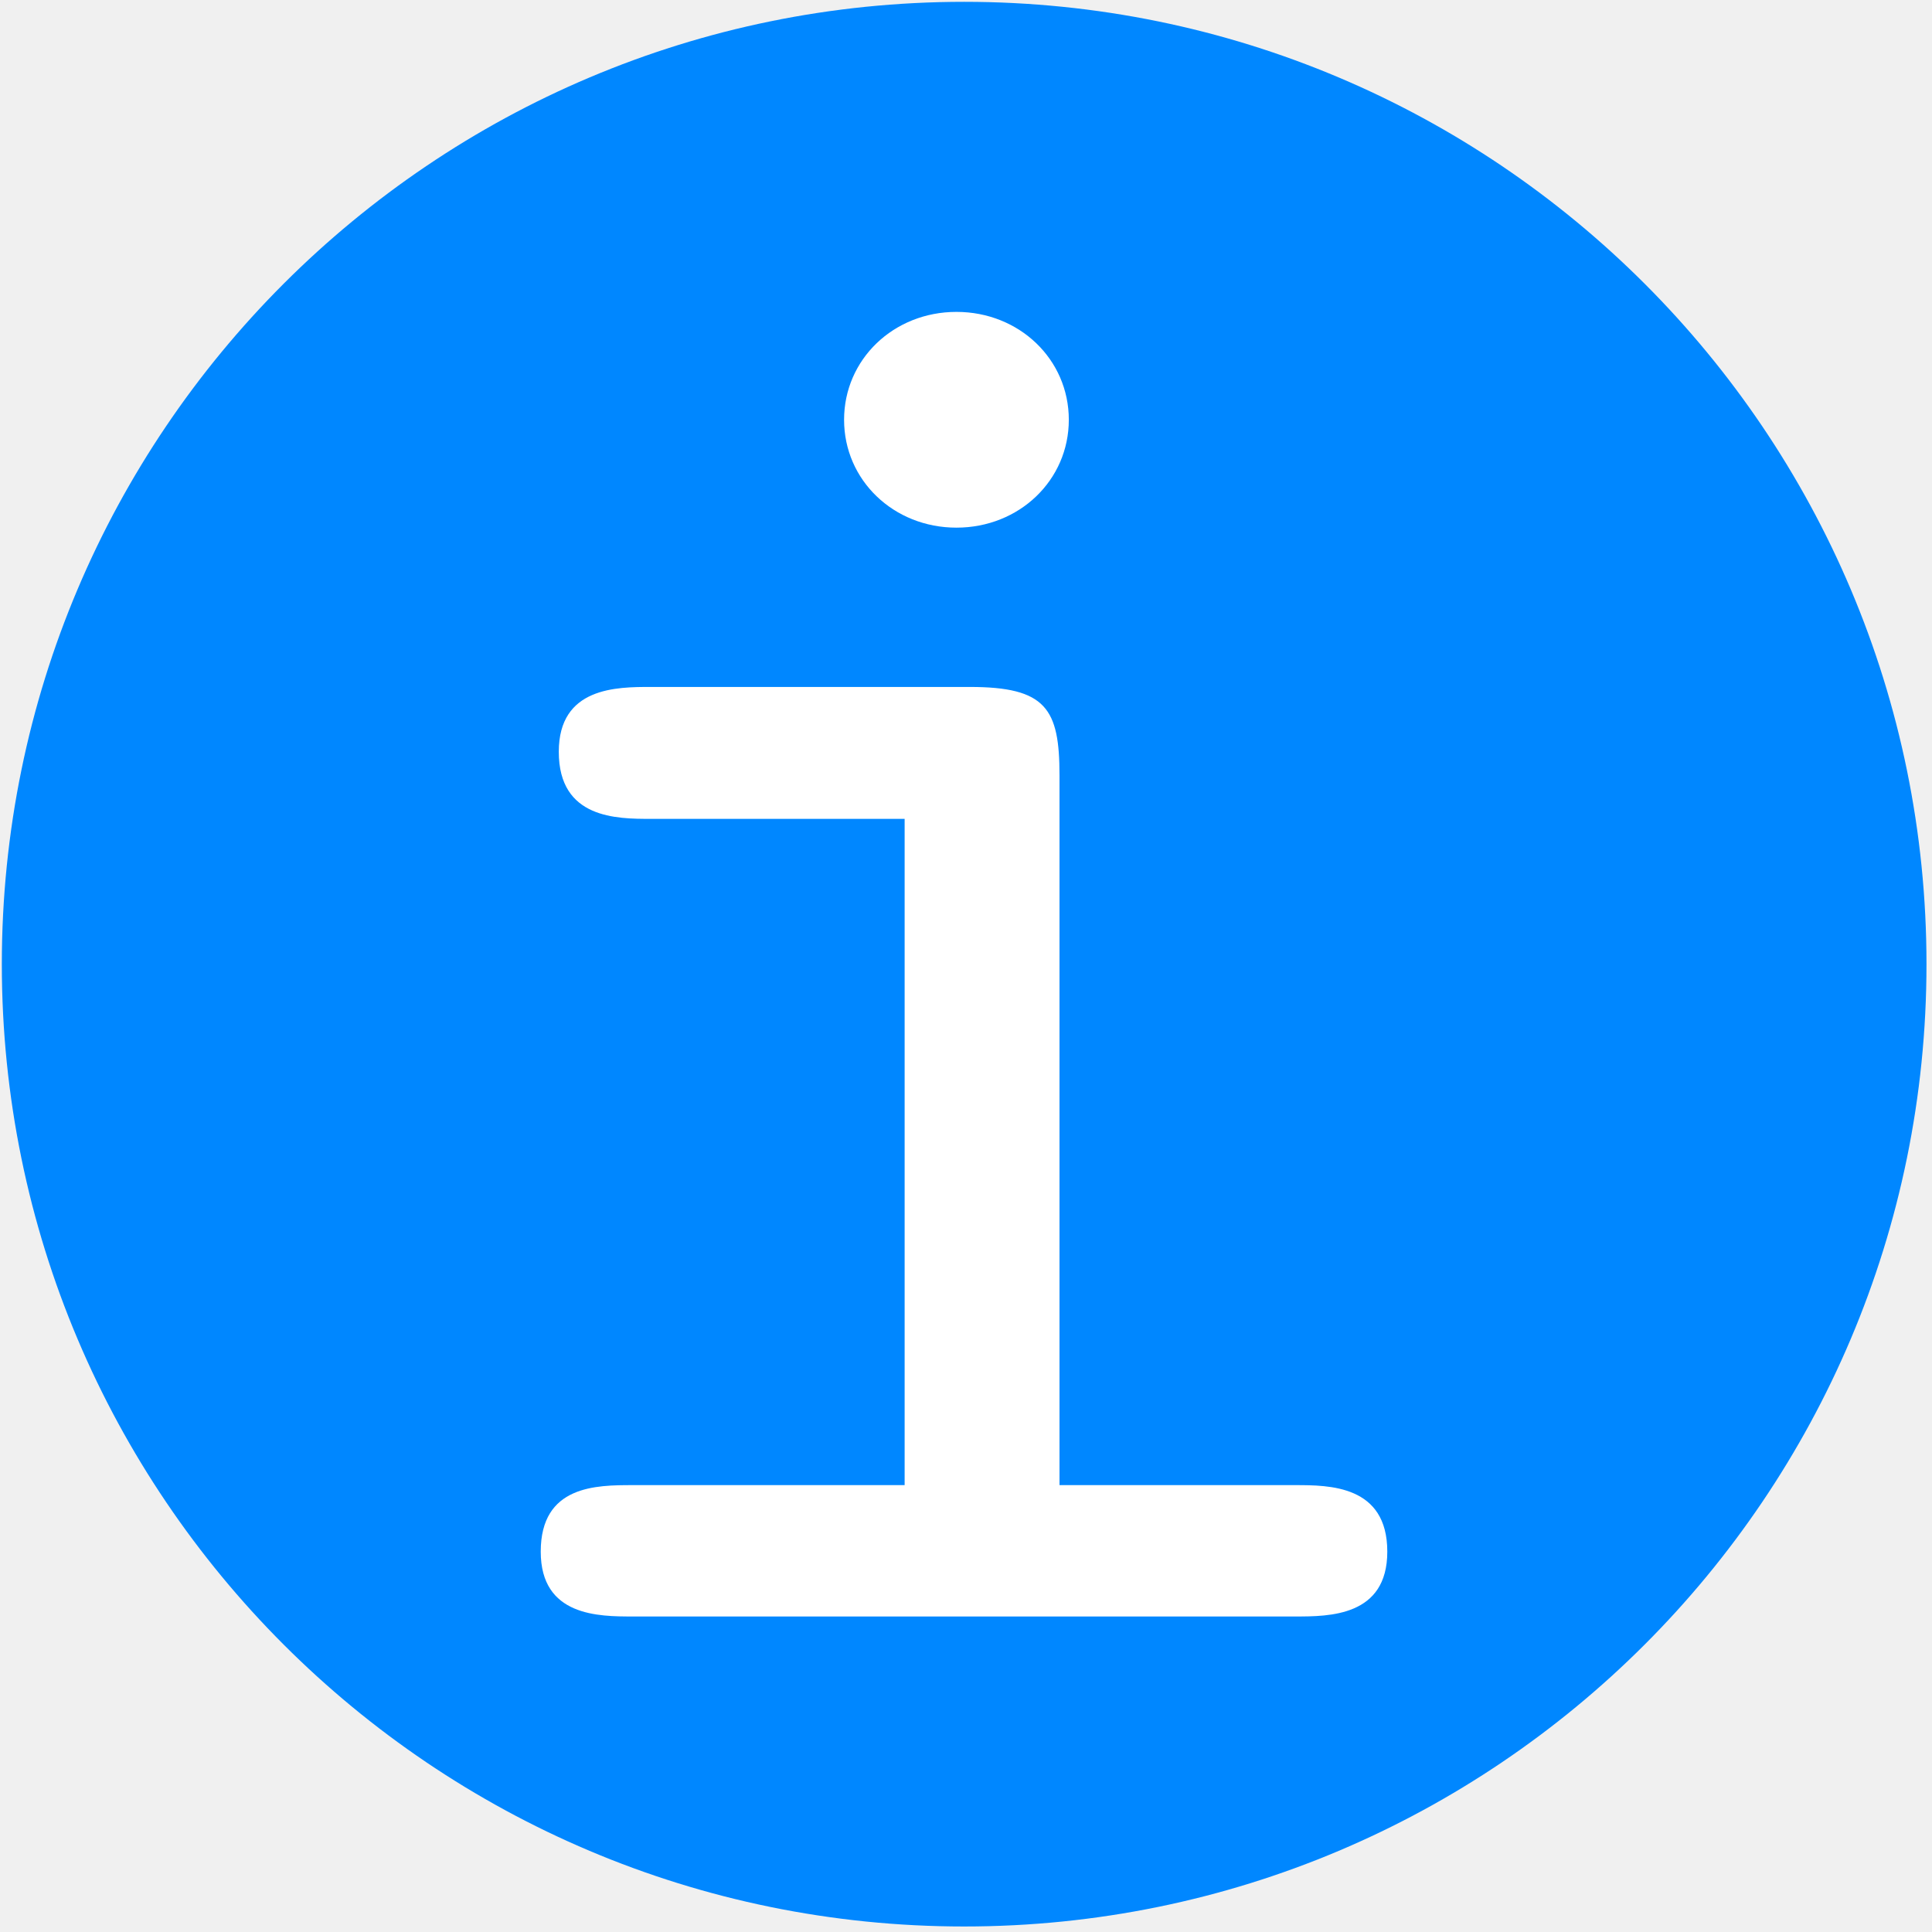
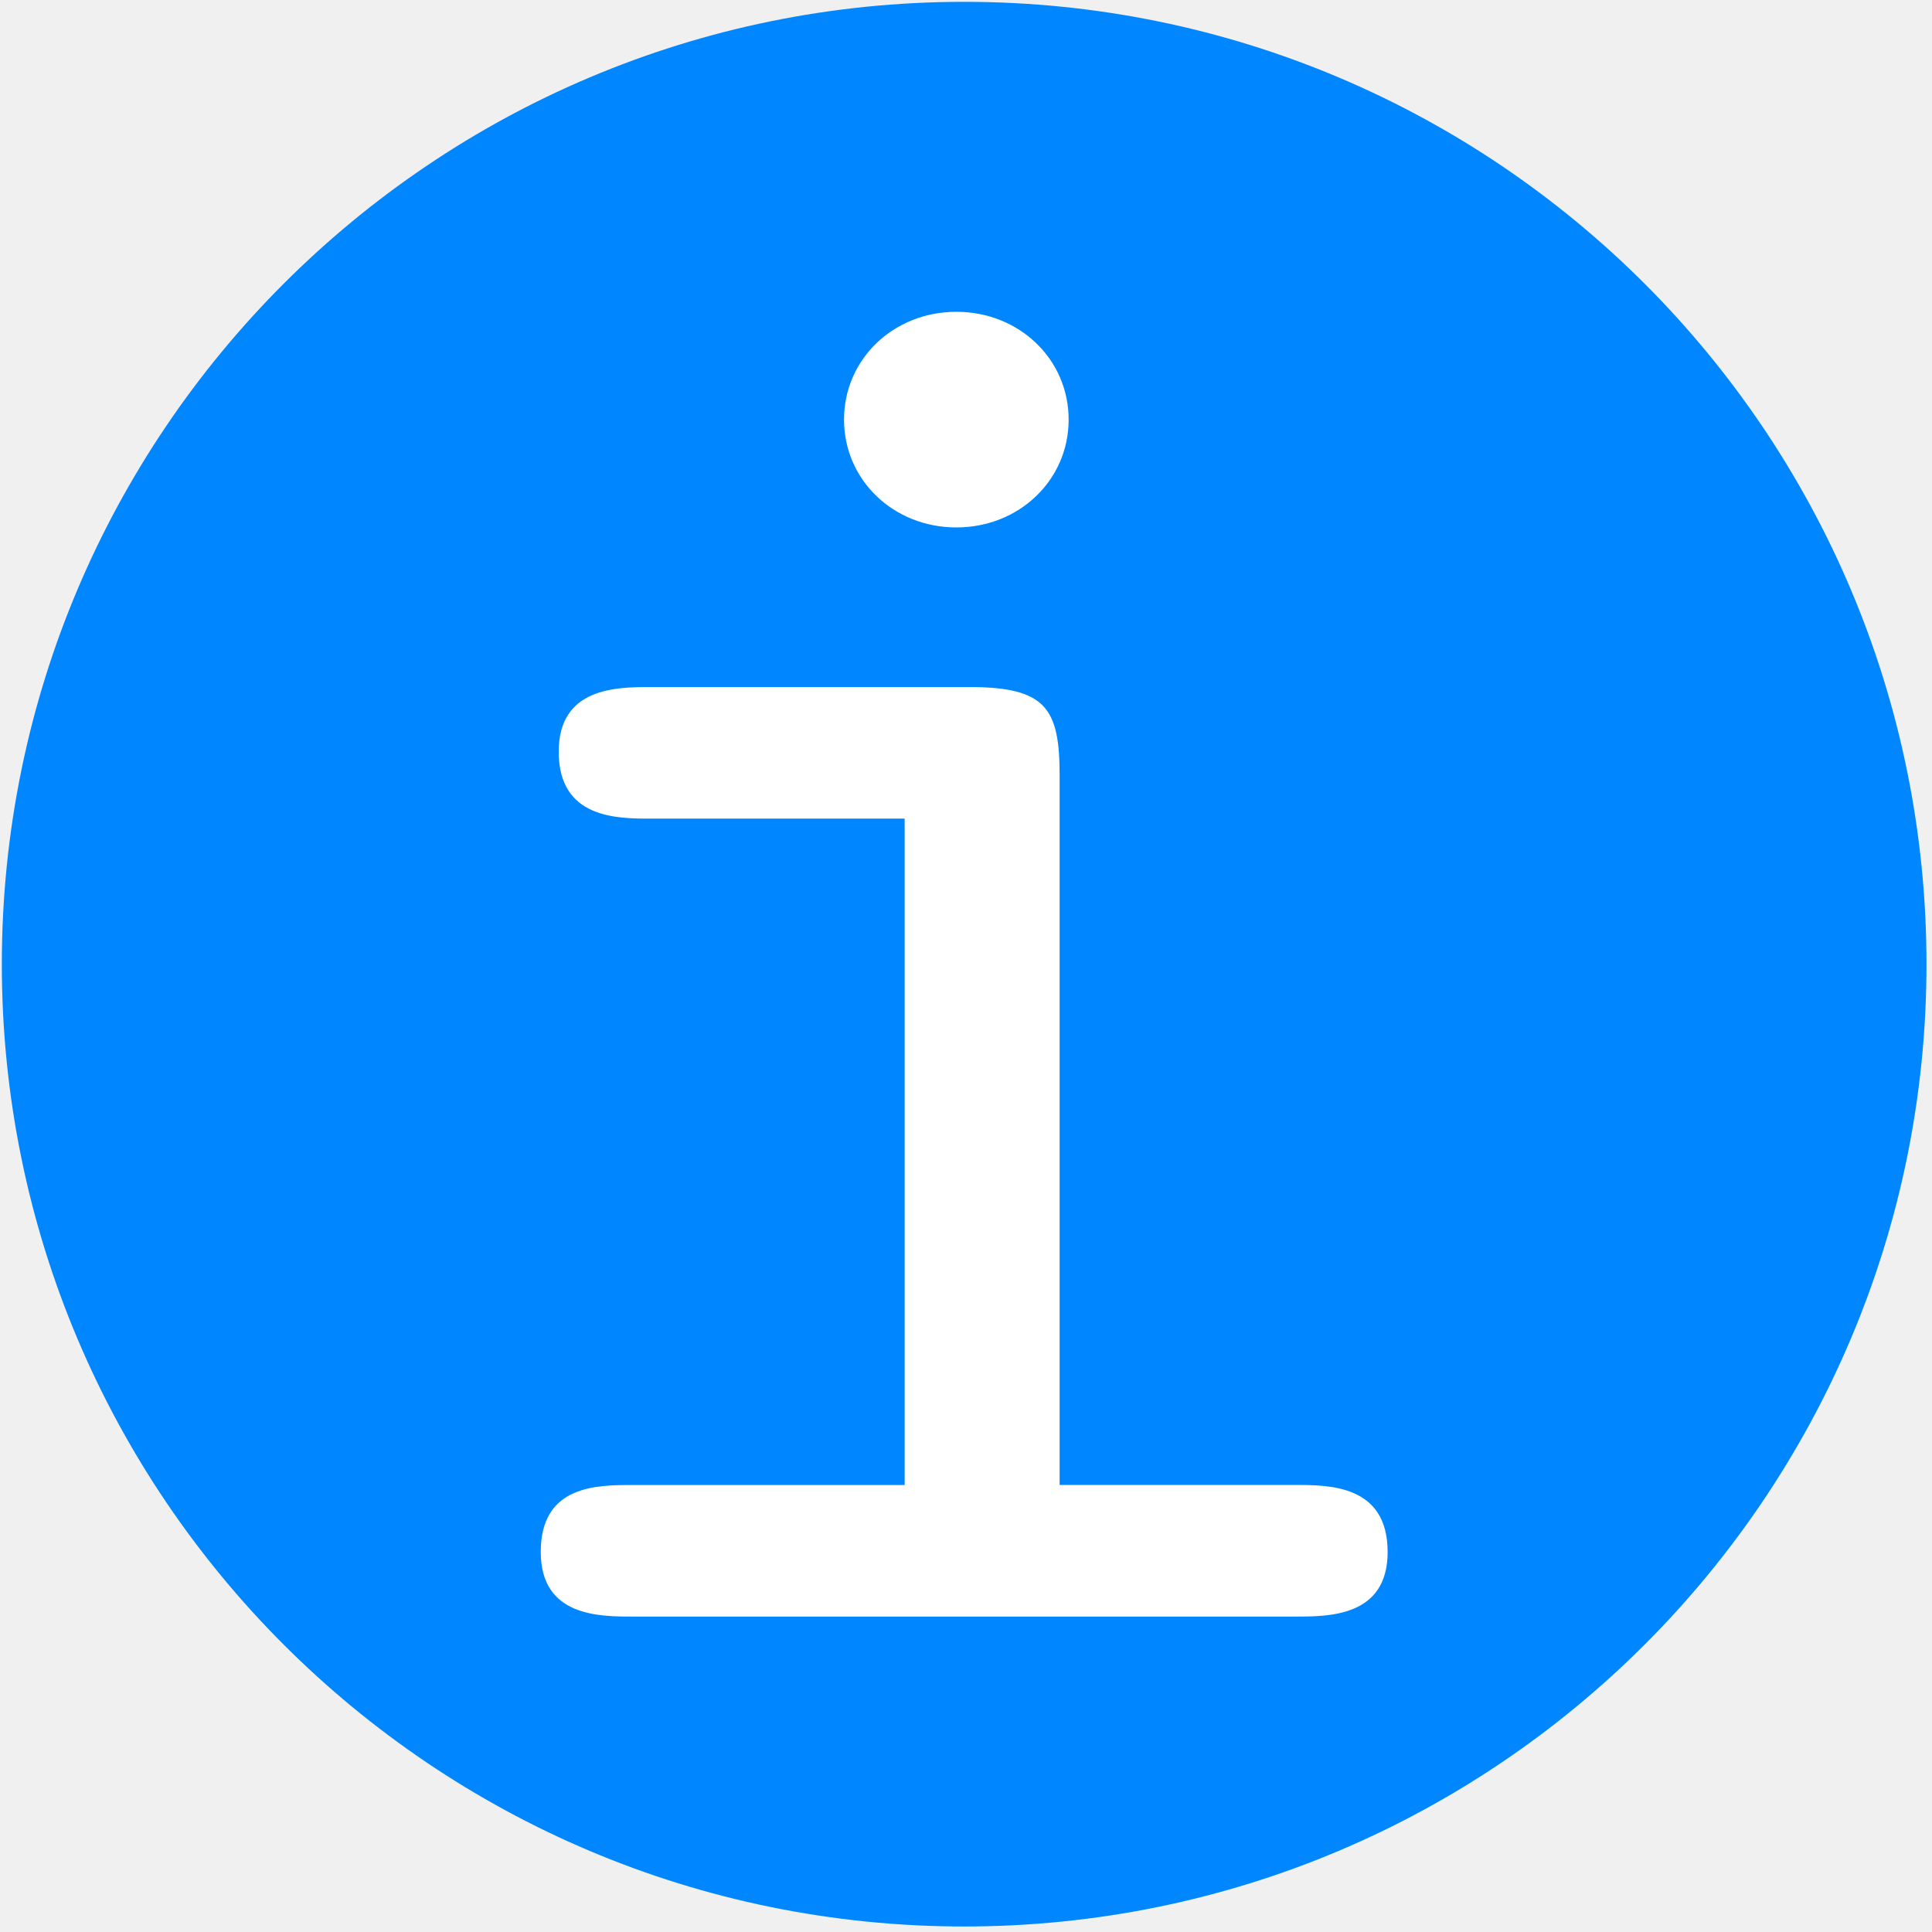
<svg xmlns="http://www.w3.org/2000/svg" width="200" height="200" viewBox="0 0 52.917 52.917" version="1.1" id="svg5">
  <defs id="defs2" />
  <g id="layer1" style="fill:#0087ff;fill-opacity:1;stroke:none;stroke-width:0.5" transform="matrix(1.999999,0,0,1.999999,-0.05000014,-0.05000014)">
    <circle style="fill:#0087ff;fill-opacity:1;stroke:none;stroke-width:0.05" id="path254" cx="13.229" cy="13.229" r="13.179" />
  </g>
-   <text xml:space="preserve" style="font-style:normal;font-variant:normal;font-weight:normal;font-stretch:normal;font-size:60.285px;font-family:'Latin Modern Mono';-inkscape-font-specification:'Latin Modern Mono';fill:#ffffff;fill-opacity:1;stroke:none;stroke-width:0.339" x="9.809" y="45.189" id="text898" transform="scale(1.020607,0.9798087)">
-     <tspan style="font-style:normal;font-variant:normal;font-weight:normal;font-stretch:normal;font-family:'Latin Modern Mono';-inkscape-font-specification:'Latin Modern Mono';fill:#ffffff;stroke:none;stroke-width:0.339" x="9.809" y="45.189" id="tspan900">i</tspan>
-   </text>
+   <g aria-label="i" transform="scale(1.020607,0.9798087)" id="text898" style="font-size:60.285px;font-family:'Latin Modern Mono';-inkscape-font-specification:'Latin Modern Mono';fill:#ffffff;stroke-width:0.339">
+     <path d="m 37.239,43.38 c 0,-1.869 -1.567,-1.869 -2.472,-1.869 H 28.437 V 21.678 c 0,-1.869 -0.362,-2.472 -2.411,-2.472 h -8.56 c -0.904,0 -2.472,0 -2.472,1.809 0,1.869 1.567,1.869 2.472,1.869 h 6.812 v 18.628 h -7.294 c -0.965,0 -2.472,0 -2.472,1.869 0,1.809 1.567,1.809 2.472,1.809 h 17.784 c 0.904,0 2.472,0 2.472,-1.809 z m -8.56,-31.65 c 0,-1.688 -1.326,-3.014 -3.014,-3.014 -1.688,0 -3.014,1.326 -3.014,3.014 0,1.688 1.326,3.014 3.014,3.014 1.688,0 3.014,-1.326 3.014,-3.014 z" id="path290" />
+   </g>
</svg>
